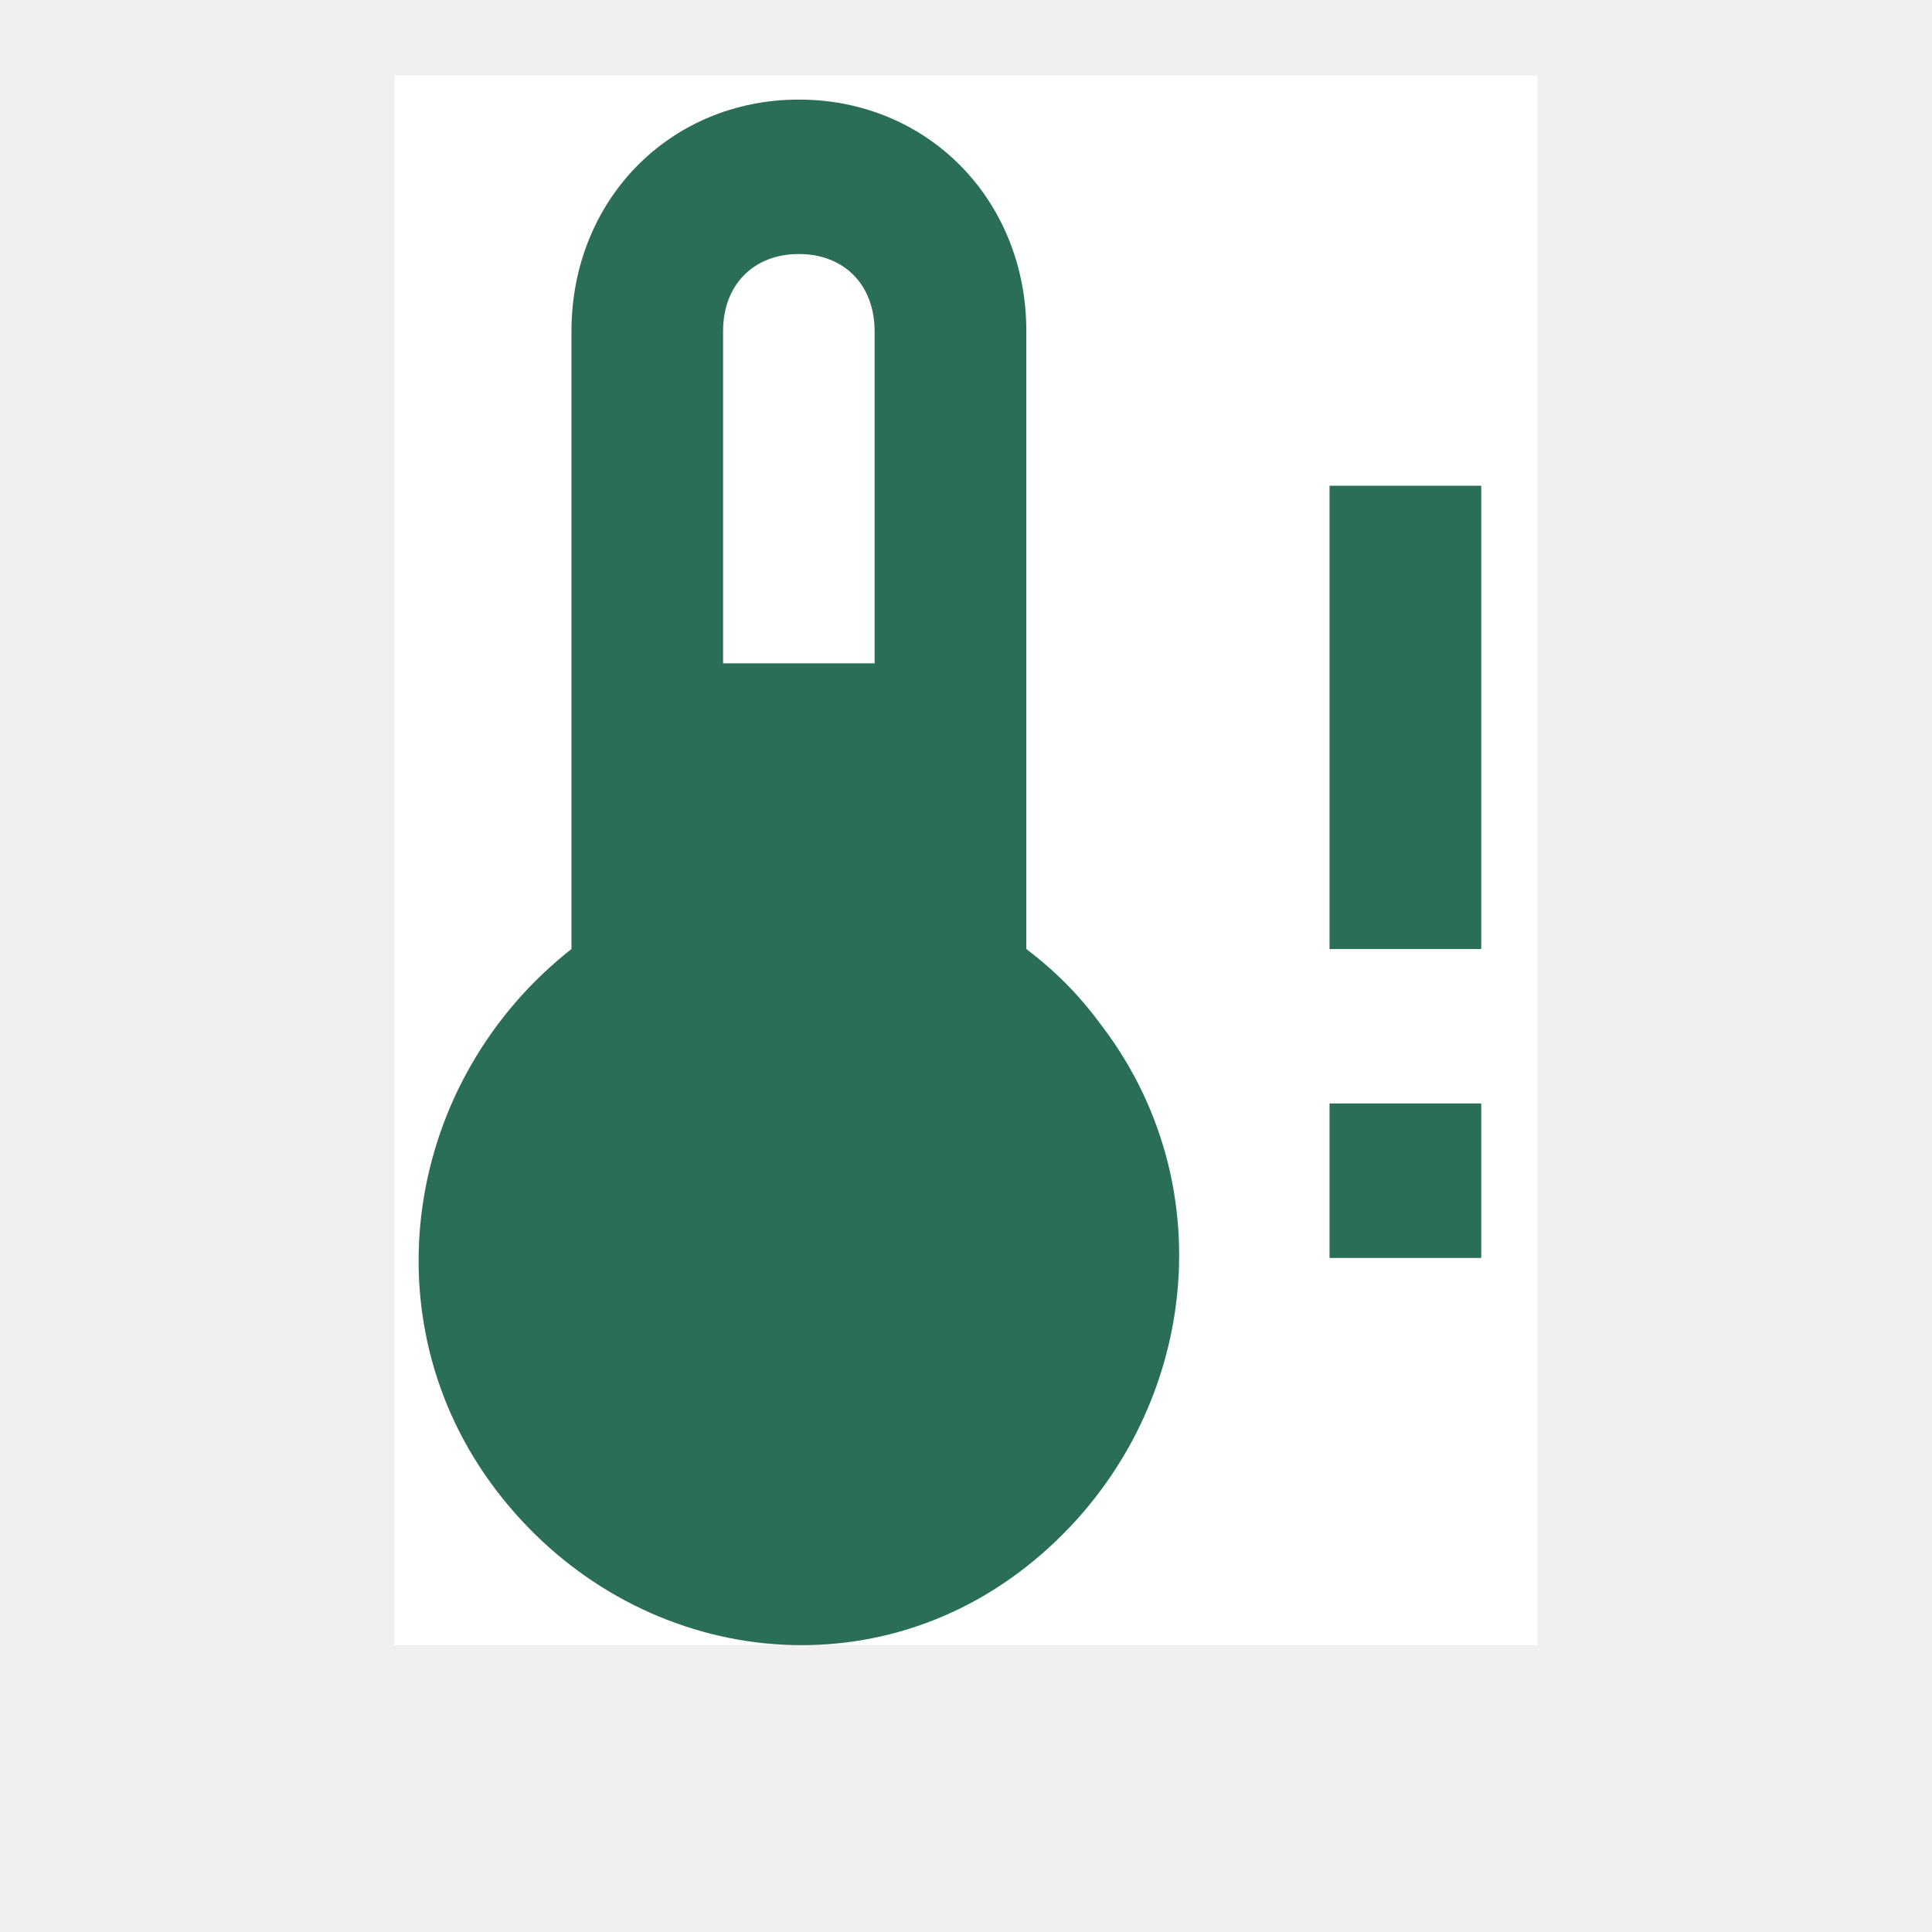
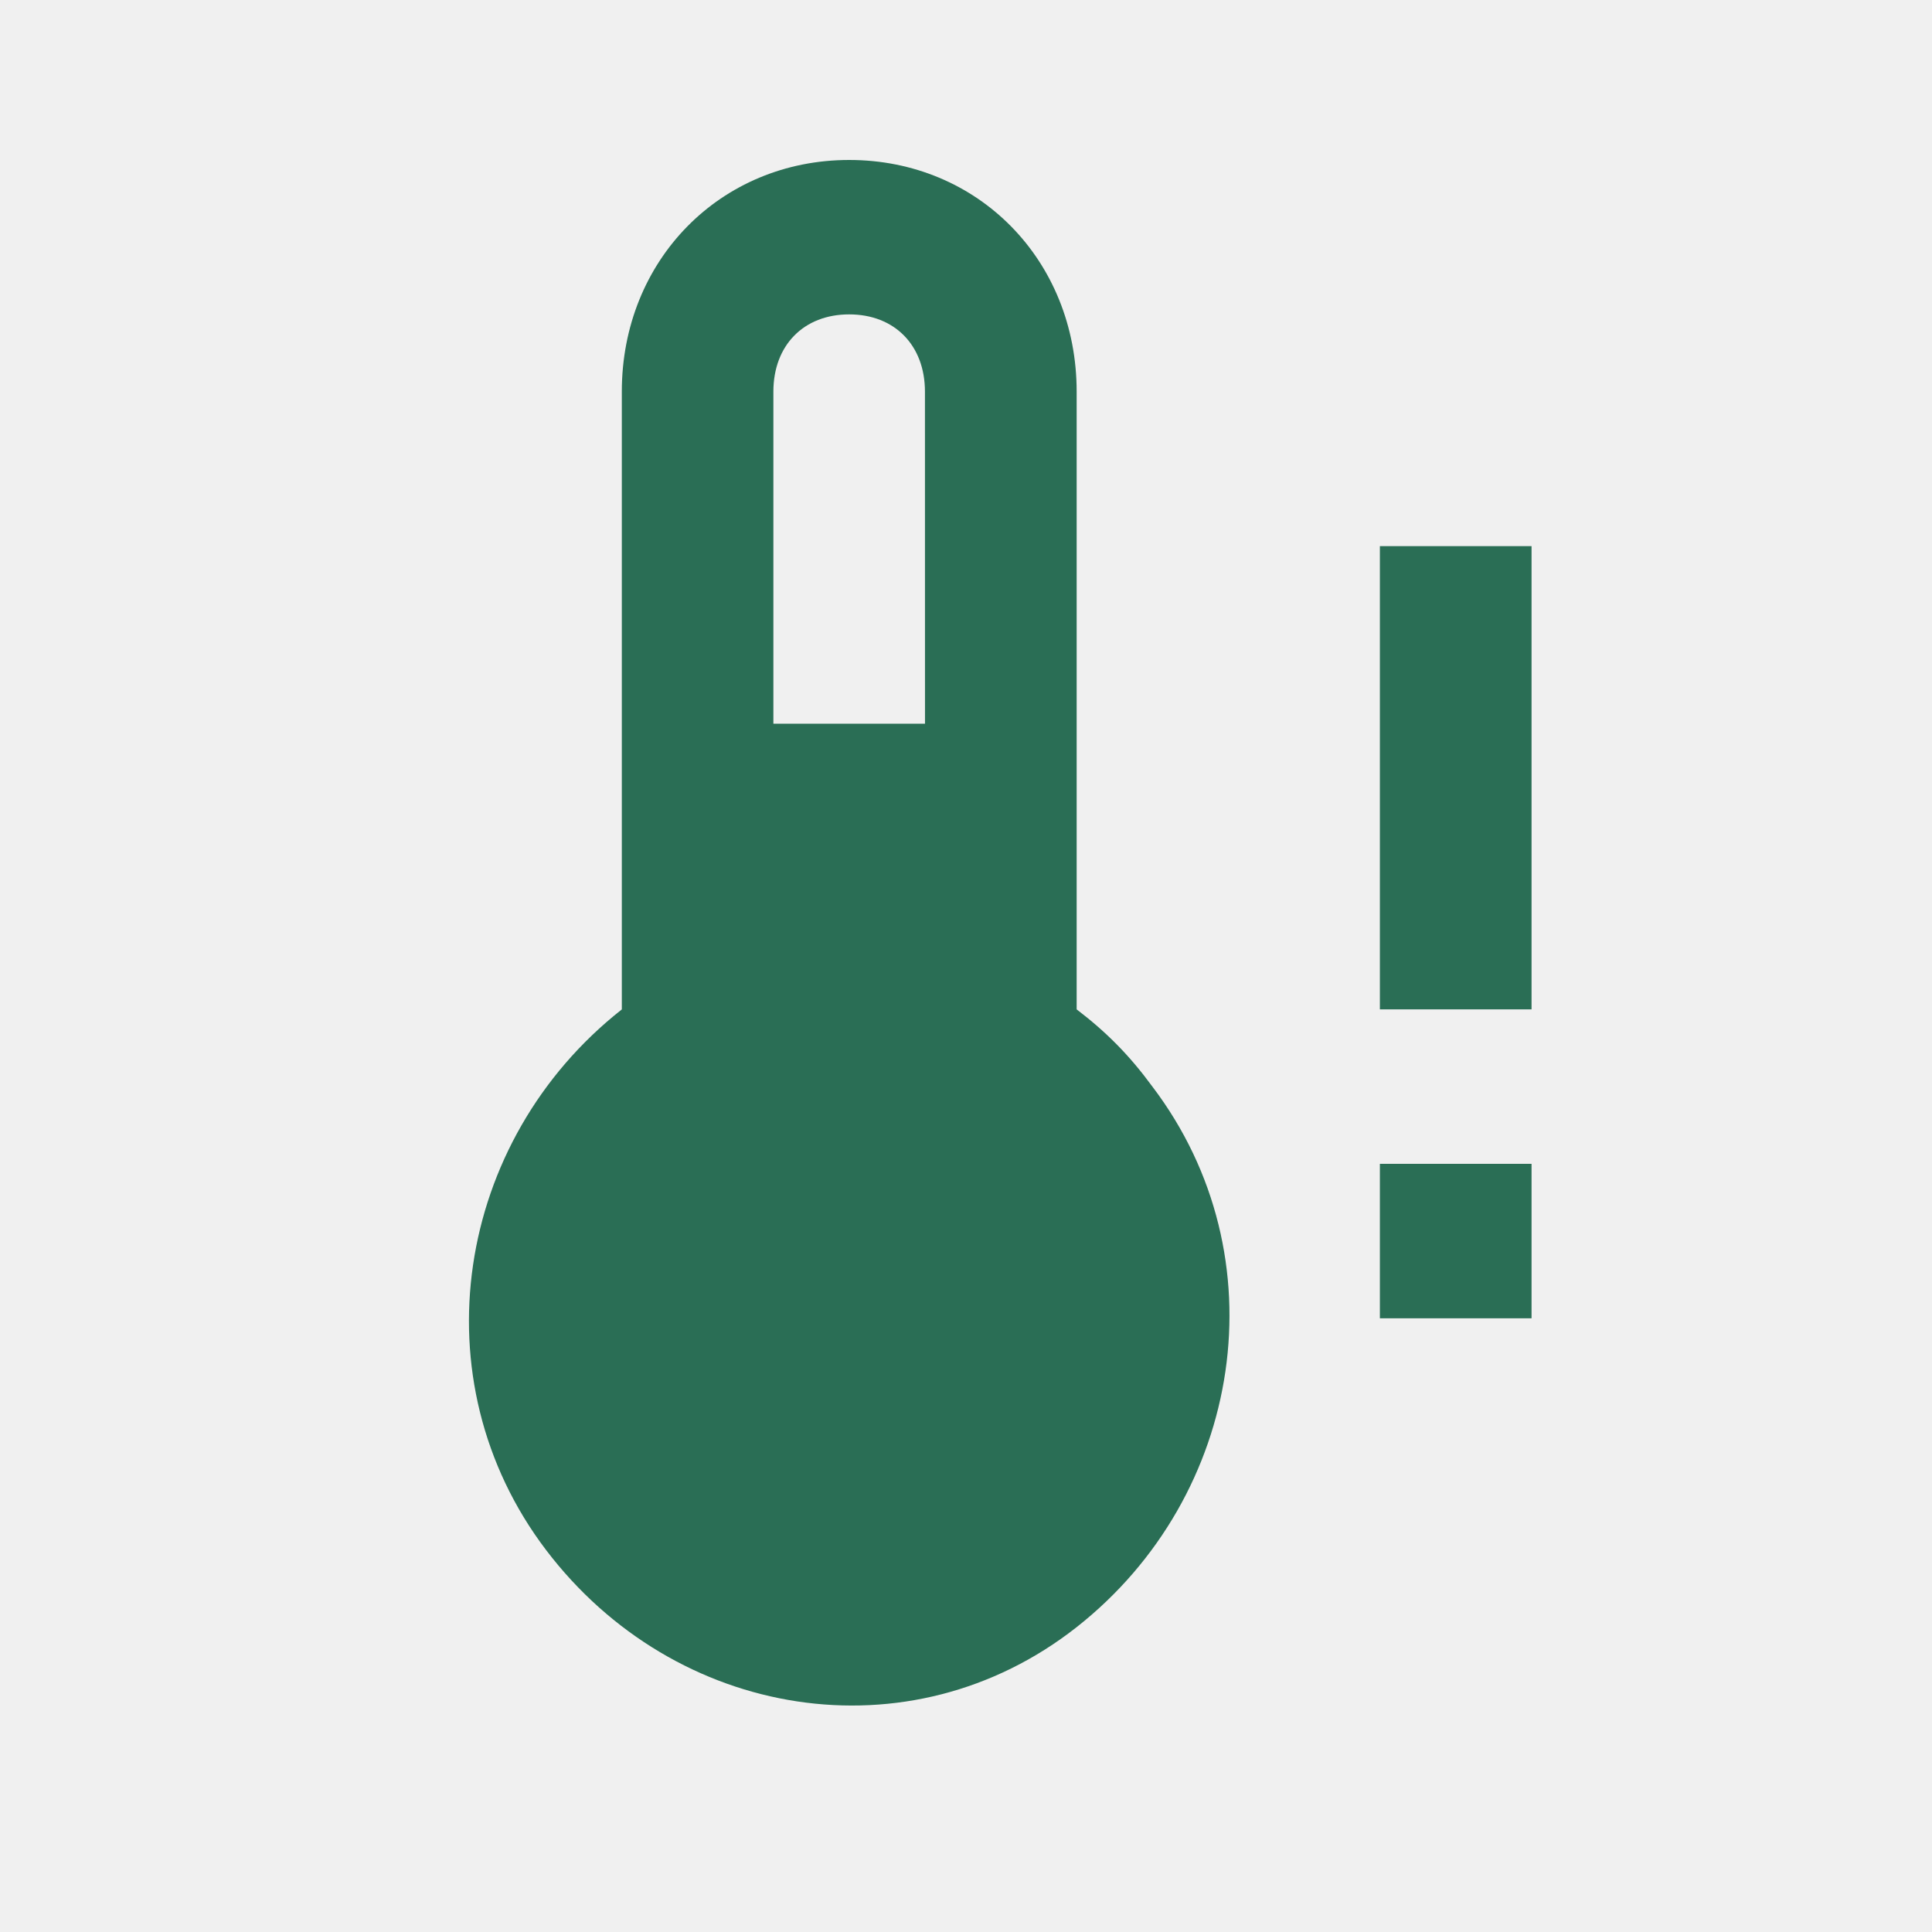
<svg xmlns="http://www.w3.org/2000/svg" version="1.1" id="Layer_1" x="0px" y="0px" width="40px" height="40px" viewBox="0 0 40 40" enable-background="new 0 0 40 40" xml:space="preserve">
-   <g>
-     <path fill="#FFFFFF" d="M16.54,5.26c-0.941,0-1.569,0.64-1.569,1.599v6.875h3.139V6.858C18.109,5.899,17.481,5.26,16.54,5.26z" />
-     <path fill="#FFFFFF" d="M31.833,1.563H8.167v32.5h23.666V1.563z M21.249,32.438c-3.453,2.718-8.319,1.919-10.987-1.598   c-2.668-3.518-1.884-8.474,1.57-11.191V6.858c0-2.718,2.04-4.796,4.708-4.796c2.669,0,4.709,2.078,4.709,4.796v12.79   c0.628,0.479,1.099,0.959,1.569,1.599C25.486,24.765,24.702,29.721,21.249,32.438z M30.667,26.044h-3.14v-3.198h3.14V26.044z    M30.667,19.648h-3.14v-9.592h3.14V19.648z" />
-     <path fill="#2A6E55" d="M21.249,19.648V6.858c0-2.718-2.04-4.796-4.709-4.796c-2.668,0-4.708,2.078-4.708,4.796v12.79   c-3.454,2.718-4.238,7.674-1.57,11.191c2.668,3.517,7.534,4.315,10.987,1.598c3.453-2.717,4.237-7.673,1.569-11.19   C22.348,20.607,21.877,20.128,21.249,19.648z M18.109,13.733h-3.139V6.858c0-0.959,0.628-1.599,1.569-1.599s1.569,0.64,1.569,1.599   V13.733z" />
-     <rect x="27.527" y="10.057" fill="#2A6E55" width="3.14" height="9.592" />
-     <rect x="27.527" y="22.846" fill="#2A6E55" width="3.14" height="3.198" />
-   </g>
+   <path fill="#2A6E55" d="M22.291,20.898V8.108c0-2.718-2.04-4.796-4.709-4.796c-2.668,0-4.708,2.078-4.708,4.796v12.791  c-3.454,2.718-4.238,7.674-1.57,11.19s7.534,4.315,10.987,1.599c3.453-2.718,4.237-7.674,1.569-11.19  C23.39,21.857,22.919,21.378,22.291,20.898z M19.151,14.983h-3.139V8.108c0-0.959,0.628-1.599,1.569-1.599s1.569,0.64,1.569,1.599  L19.151,14.983L19.151,14.983z" />
+   <path fill="#2A6E55" d="M28.569,11.307h3.14v9.591h-3.14V11.307z M28.569,24.096h3.14v3.198h-3.14V24.096z" />
</svg>
